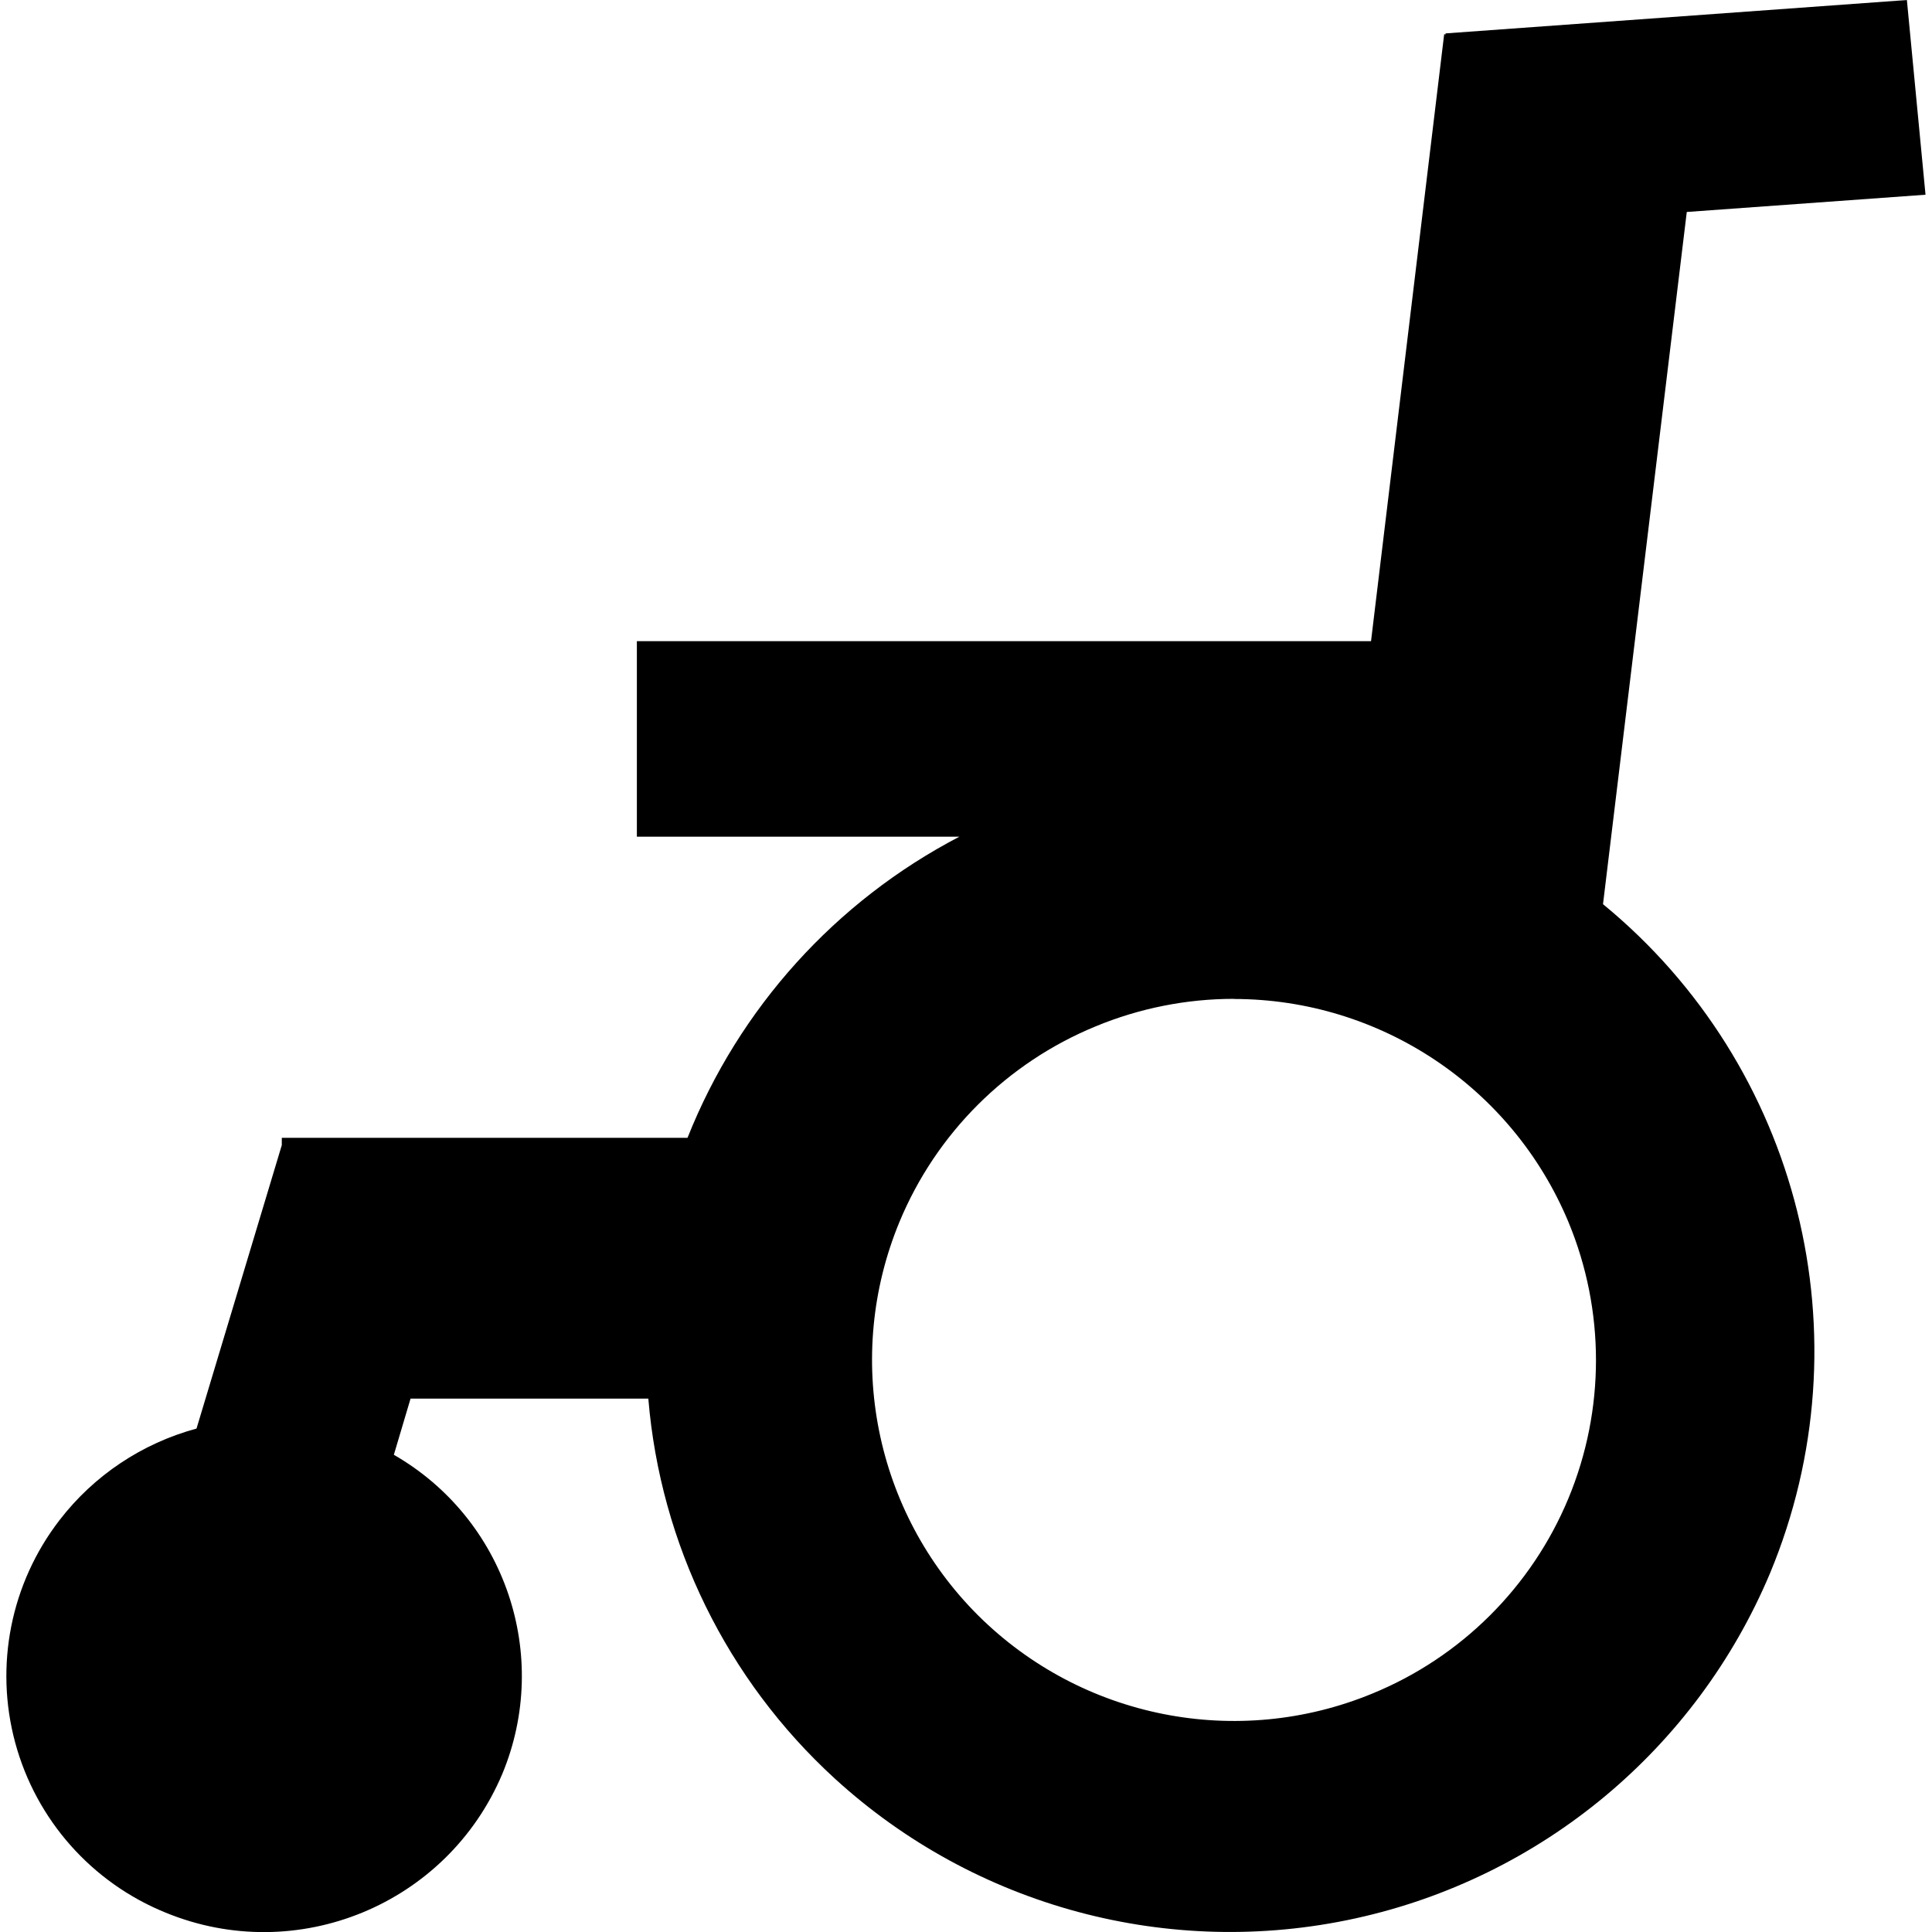
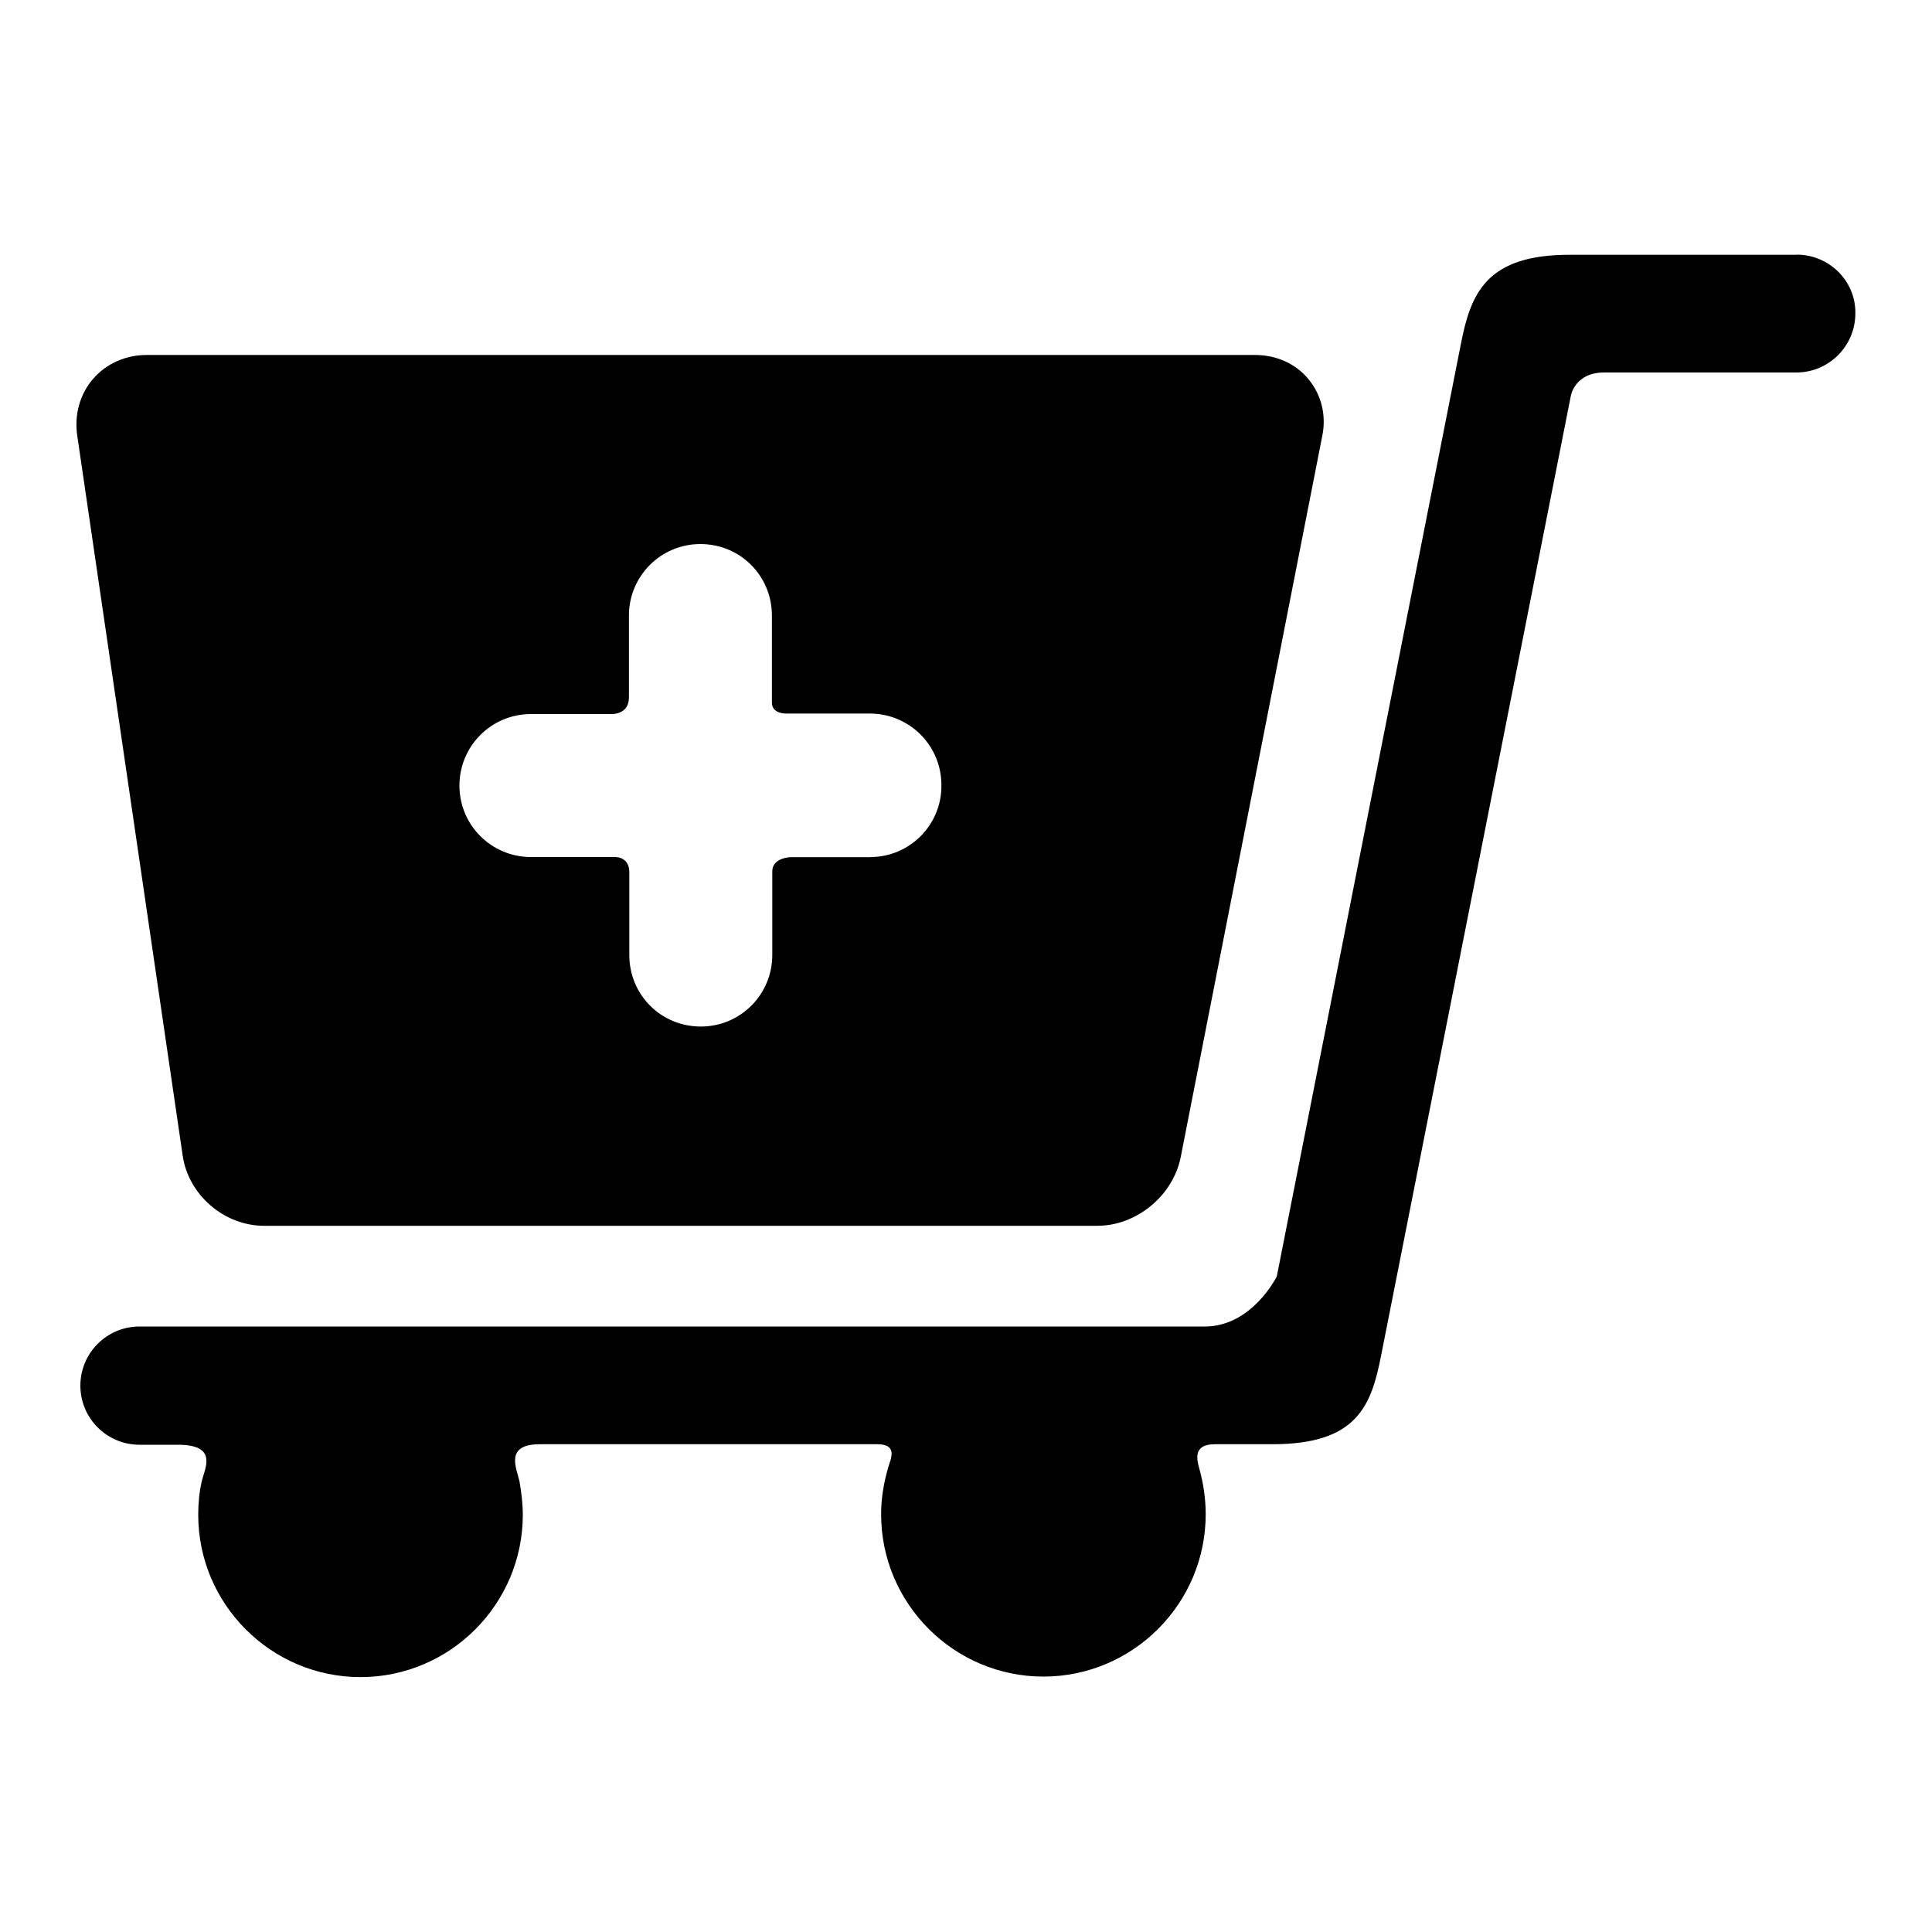
- <svg xmlns="http://www.w3.org/2000/svg" width="14" height="14">
-   <path d="m13.82 0-3.345.242V.25l-.01-.002-.53 4.398h-5.32v1.417h2.337a4.218 4.218 0 0 0-1.97 2.182h-2.94v.053l-.618 2.054c-.395.107-.744.34-.993.664a1.85 1.85 0 0 0 .77 2.844 1.875 1.875 0 0 0 2.439-1.006 1.849 1.849 0 0 0-.786-2.312l.121-.407h1.723a4.202 4.202 0 0 0 1.35 2.752 4.245 4.245 0 0 0 6.778-1.486 4.191 4.191 0 0 0-1.21-4.849l.607-5.016 1.73-.125L13.818 0ZM8.942 7.239a2.628 2.628 0 0 1 2.423 1.615 2.611 2.611 0 0 1-1.42 3.418 2.63 2.63 0 0 1-2.858-.567 2.615 2.615 0 0 1-.569-2.851 2.616 2.616 0 0 1 1.42-1.416c.318-.132.66-.2 1.004-.2Z" />
+ <svg xmlns="http://www.w3.org/2000/svg" version="1.1" id="medical_supply" x="0px" y="0px" viewBox="0 0 15 15" xml:space="preserve" width="15" height="15">
+   <path d="m 13.951,1.978 h -1.764 c -0.647,0 -0.768,0.298 -0.845,0.694 L 9.913,9.91 c 0,0 -0.191,0.389 -0.559,0.389 -2.069,0 -8.271,0 -8.271,0 -0.254,0 -0.459,0.206 -0.459,0.459 0,0.254 0.206,0.459 0.459,0.459 h 0.298 c 0.32,0 0.206,0.187 0.184,0.29 -0.018,0.081 -0.026,0.165 -0.026,0.254 0,0.694 0.566,1.26 1.26,1.26 0.694,0 1.26,-0.566 1.26,-1.26 0,-0.088 -0.011,-0.176 -0.026,-0.261 -0.022,-0.099 -0.118,-0.287 0.158,-0.287 h 2.62 c 0.165,0 0.103,0.118 0.085,0.18 -0.033,0.114 -0.055,0.235 -0.055,0.364 0,0.694 0.566,1.26 1.26,1.26 0.694,0 1.26,-0.566 1.26,-1.26 0,-0.121 -0.018,-0.239 -0.048,-0.349 -0.018,-0.066 -0.059,-0.195 0.118,-0.195 h 0.448 c 0.658,0 0.768,-0.298 0.845,-0.694 l 1.473,-7.451 c 0,0 0.033,-0.176 0.257,-0.176 0.375,0 1.492,0 1.492,0 0.254,0 0.459,-0.206 0.459,-0.459 0.004,-0.25 -0.202,-0.456 -0.456,-0.456 z" id="path1" style="stroke-width:0.031" />
+   <path d="M 10.159,2.944 C 10.06,2.823 9.909,2.756 9.744,2.756 h -8.605 c -0.162,0 -0.312,0.066 -0.415,0.184 C 0.621,3.058 0.577,3.216 0.599,3.377 L 1.418,8.97 C 1.462,9.278 1.741,9.517 2.05,9.517 h 6.47 c 0.305,0 0.588,-0.235 0.647,-0.533 L 10.266,3.385 c 0.033,-0.162 -0.007,-0.32 -0.107,-0.441 z m -3.402,3.711 h -0.621 c 0,0 -0.14,0.004 -0.14,0.11 0,0.162 0,0.65 0,0.65 0,0.305 -0.246,0.555 -0.555,0.555 -0.309,0 -0.555,-0.246 -0.555,-0.555 0,0 0,-0.481 0,-0.643 0,-0.129 -0.121,-0.118 -0.121,-0.118 H 4.122 c -0.305,0 -0.555,-0.246 -0.555,-0.555 0,-0.305 0.246,-0.555 0.555,-0.555 h 0.625 c 0,0 0.136,0.007 0.136,-0.129 0,-0.158 0,-0.636 0,-0.636 0,-0.305 0.246,-0.555 0.555,-0.555 0.309,0 0.555,0.246 0.555,0.555 0,0 0,0.507 0,0.676 0,0.092 0.118,0.085 0.118,0.085 h 0.643 c 0.305,0 0.555,0.246 0.555,0.555 0.004,0.309 -0.246,0.559 -0.551,0.559 z" id="path2" style="stroke-width:0.031" />
</svg>
